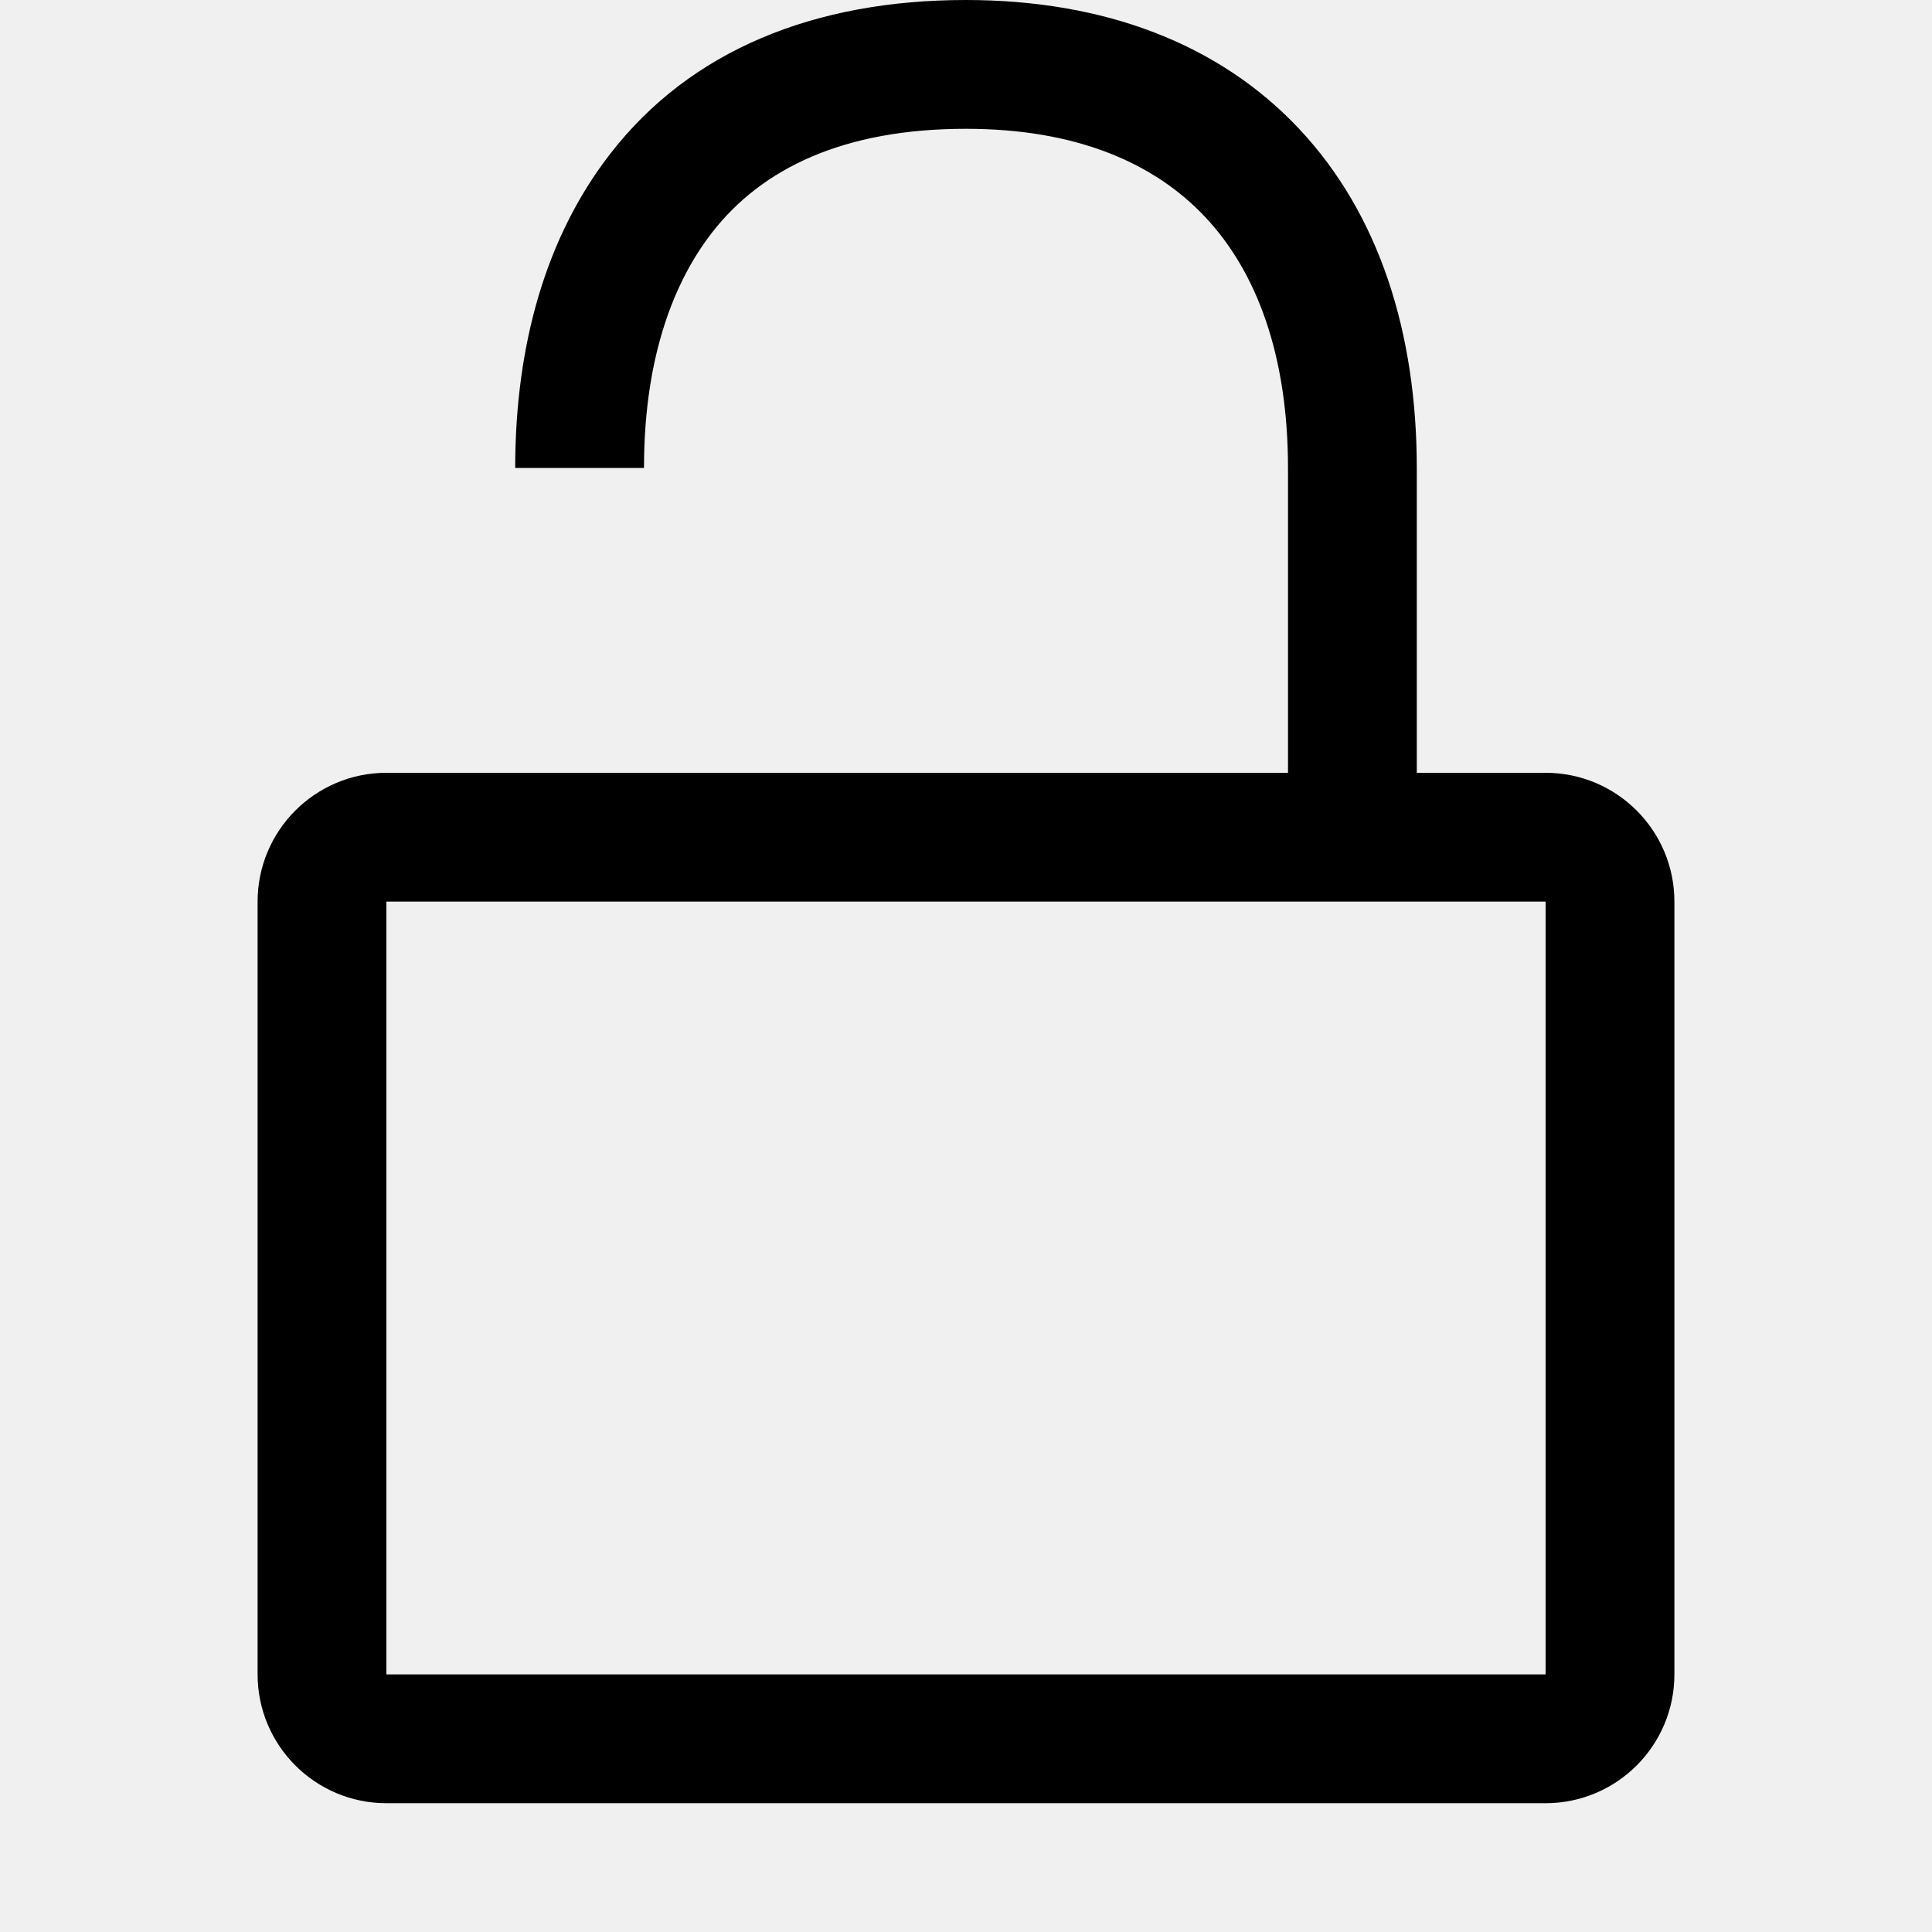
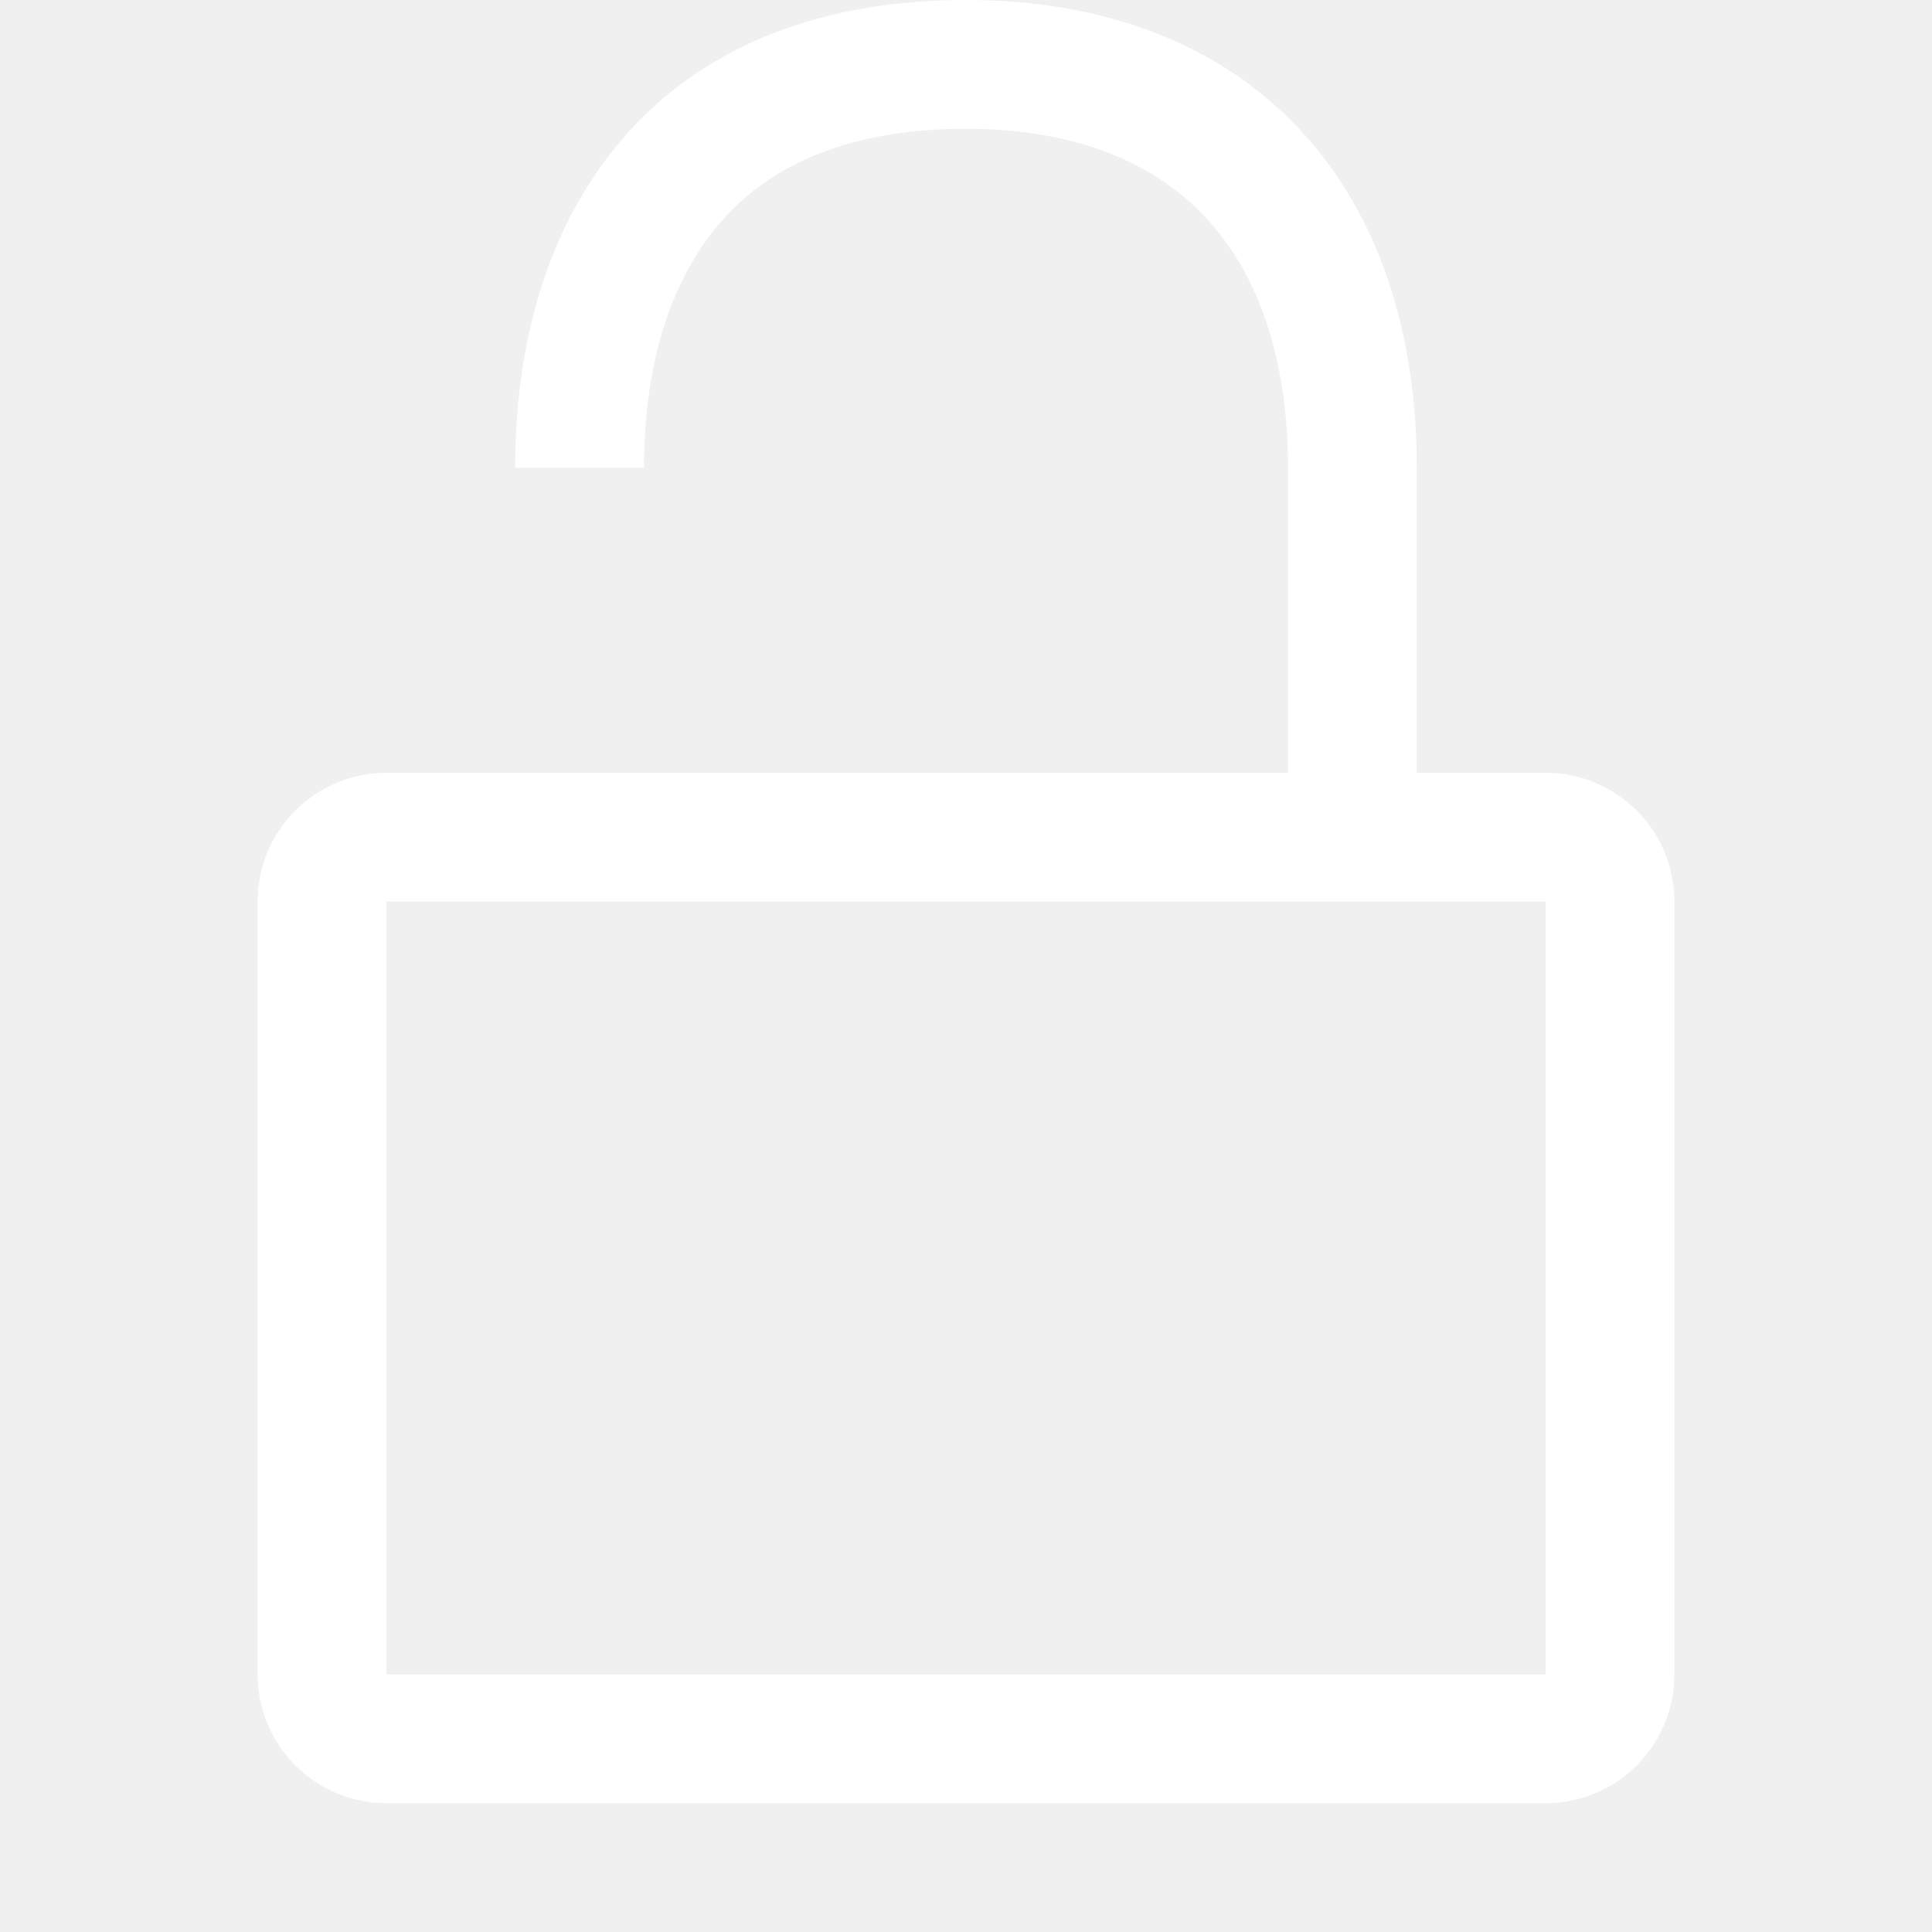
<svg xmlns="http://www.w3.org/2000/svg" width="15" height="15" viewBox="0 0 15 15" fill="none">
-   <path fill-rule="evenodd" clip-rule="evenodd" d="M7.499 0C6.326 0 5.361 0.389 4.738 1.194C4.237 1.839 4 2.682 4 3.633H5C5 2.843 5.197 2.233 5.528 1.806C5.916 1.306 6.552 1 7.499 1C8.357 1 8.963 1.265 9.358 1.686C9.758 2.112 10 2.76 10 3.636V6H3C2.448 6 2 6.448 2 7V13C2 13.552 2.448 14 3 14H12C12.552 14 13 13.552 13 13V7C13 6.448 12.552 6 12 6H11V3.636C11 2.581 10.707 1.662 10.088 1.002C9.465 0.338 8.571 0 7.499 0ZM3 7H12V13H3V7Z" fill="currentColor" />
+   <path fill-rule="evenodd" clip-rule="evenodd" d="M7.499 0C6.326 0 5.361 0.389 4.738 1.194C4.237 1.839 4 2.682 4 3.633H5C5 2.843 5.197 2.233 5.528 1.806C5.916 1.306 6.552 1 7.499 1C8.357 1 8.963 1.265 9.358 1.686C9.758 2.112 10 2.76 10 3.636V6H3C2.448 6 2 6.448 2 7V13C2 13.552 2.448 14 3 14H12C12.552 14 13 13.552 13 13V7C13 6.448 12.552 6 12 6H11V3.636C11 2.581 10.707 1.662 10.088 1.002C9.465 0.338 8.571 0 7.499 0ZM3 7H12V13H3V7Z" fill="#fff" />
</svg>
